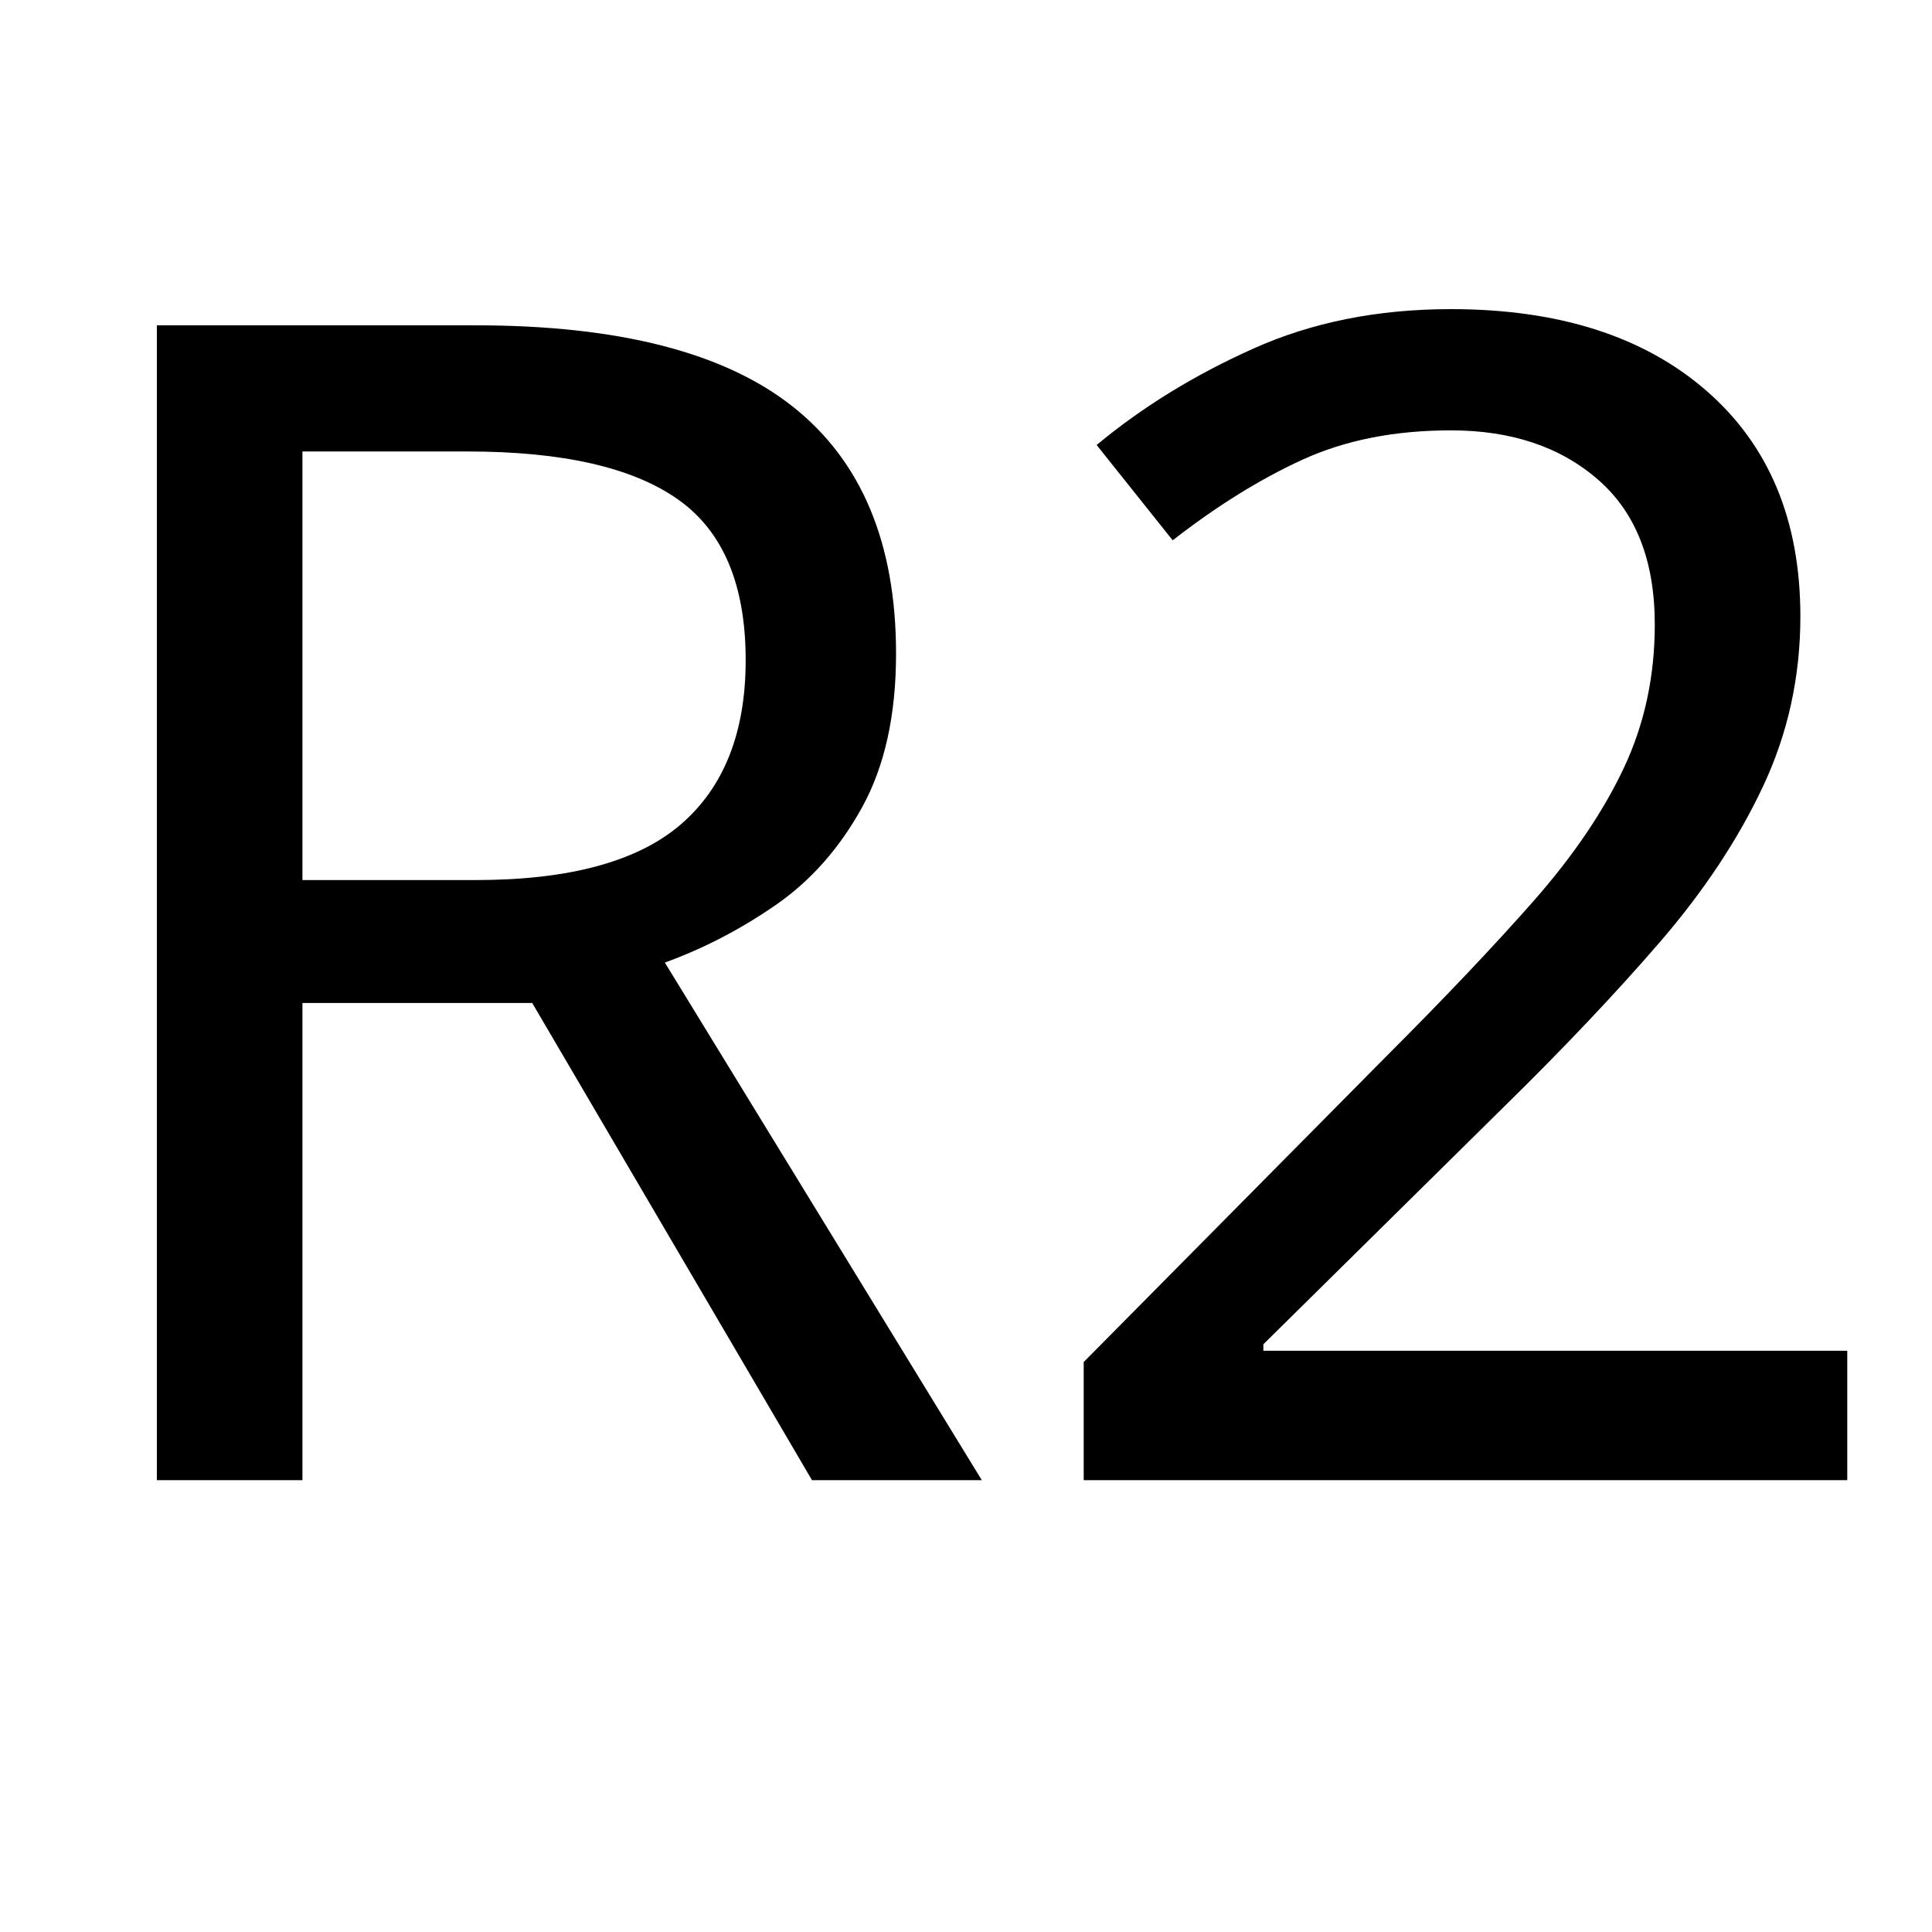
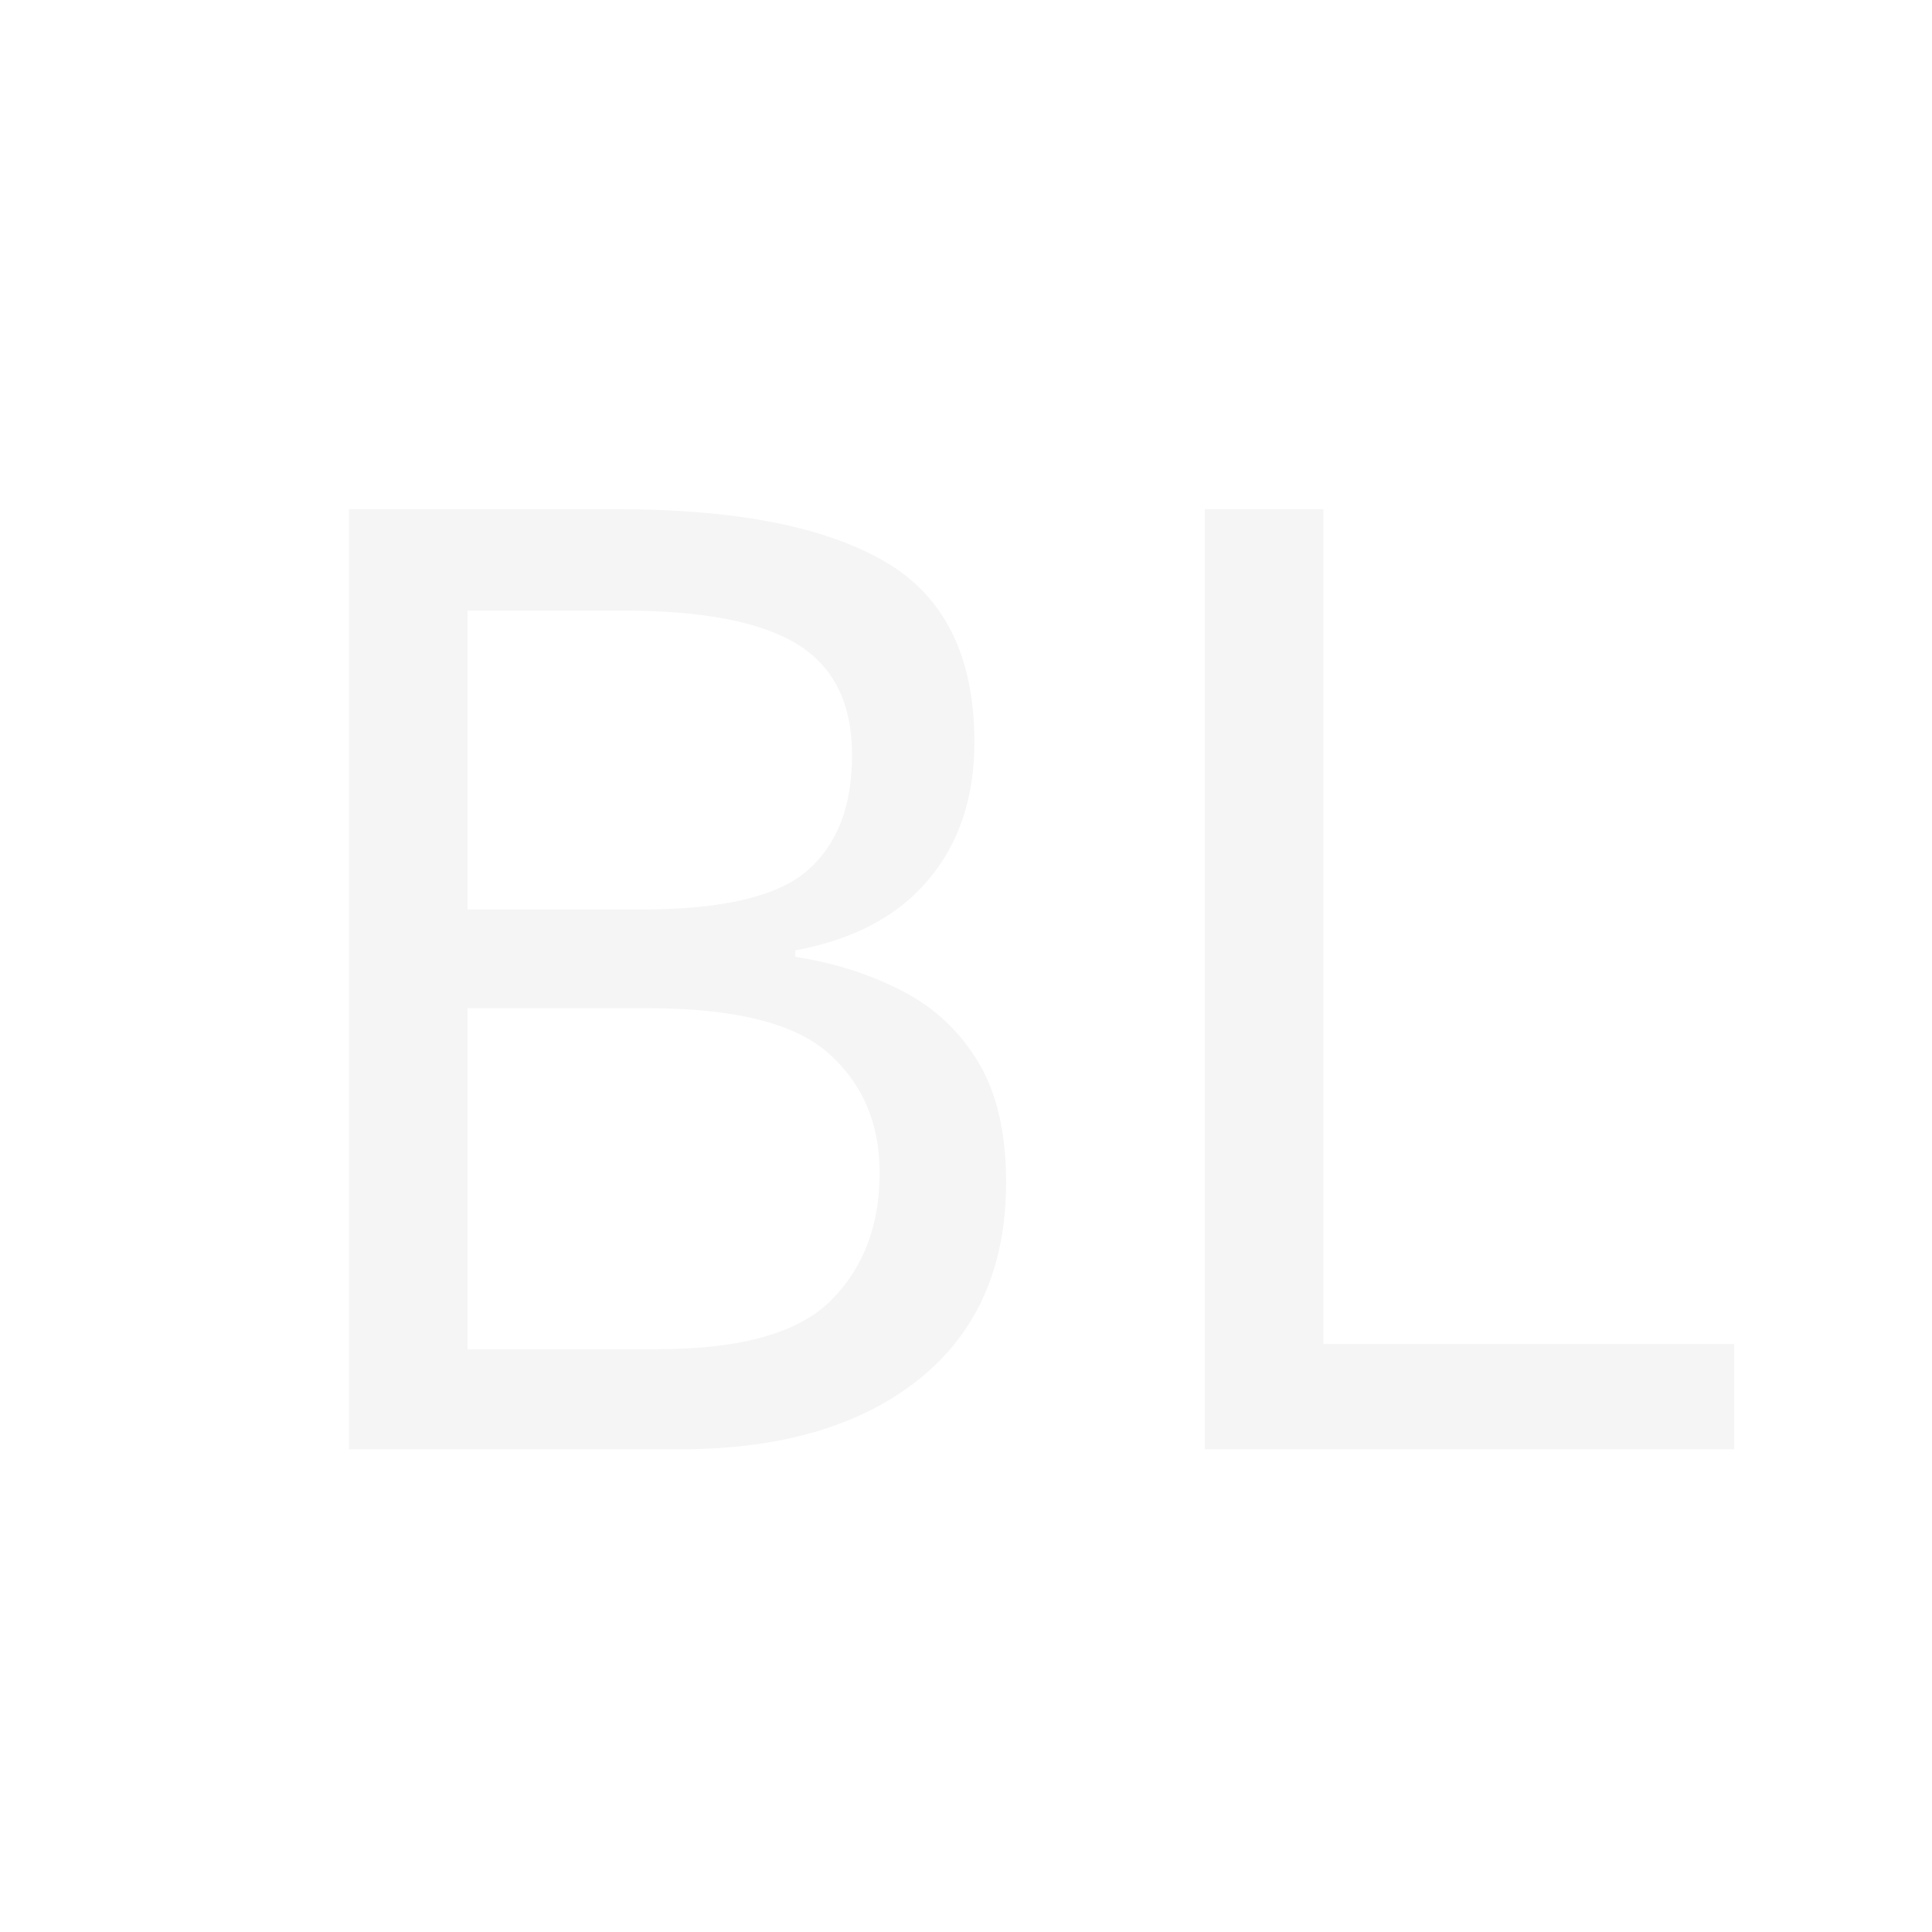
<svg xmlns="http://www.w3.org/2000/svg" version="1.1" id="Layer_1" x="0px" y="0px" viewBox="0 0 214.4 214.4" style="enable-background:new 0 0 214.4 214.4;" xml:space="preserve">
  <style type="text/css">
- 	.st0{font-family:'TrebuchetMS-Bold';}
- 	.st1{font-size:179.507px;}
+ 	.st0{fill:#f5f5f5;}
+ 	.st1{font-family:'LucidaGrande';}
+ 	.st2{font-size:146.121px;}
</style>
-   <text transform="matrix(1 0 0 1 0 164.2578)" class="st0 st1">R2</text>
+   <text transform="matrix(1 0 0 1 24.5552 160.8359)" class="st0 st1 st2">BL</text>
</svg>
